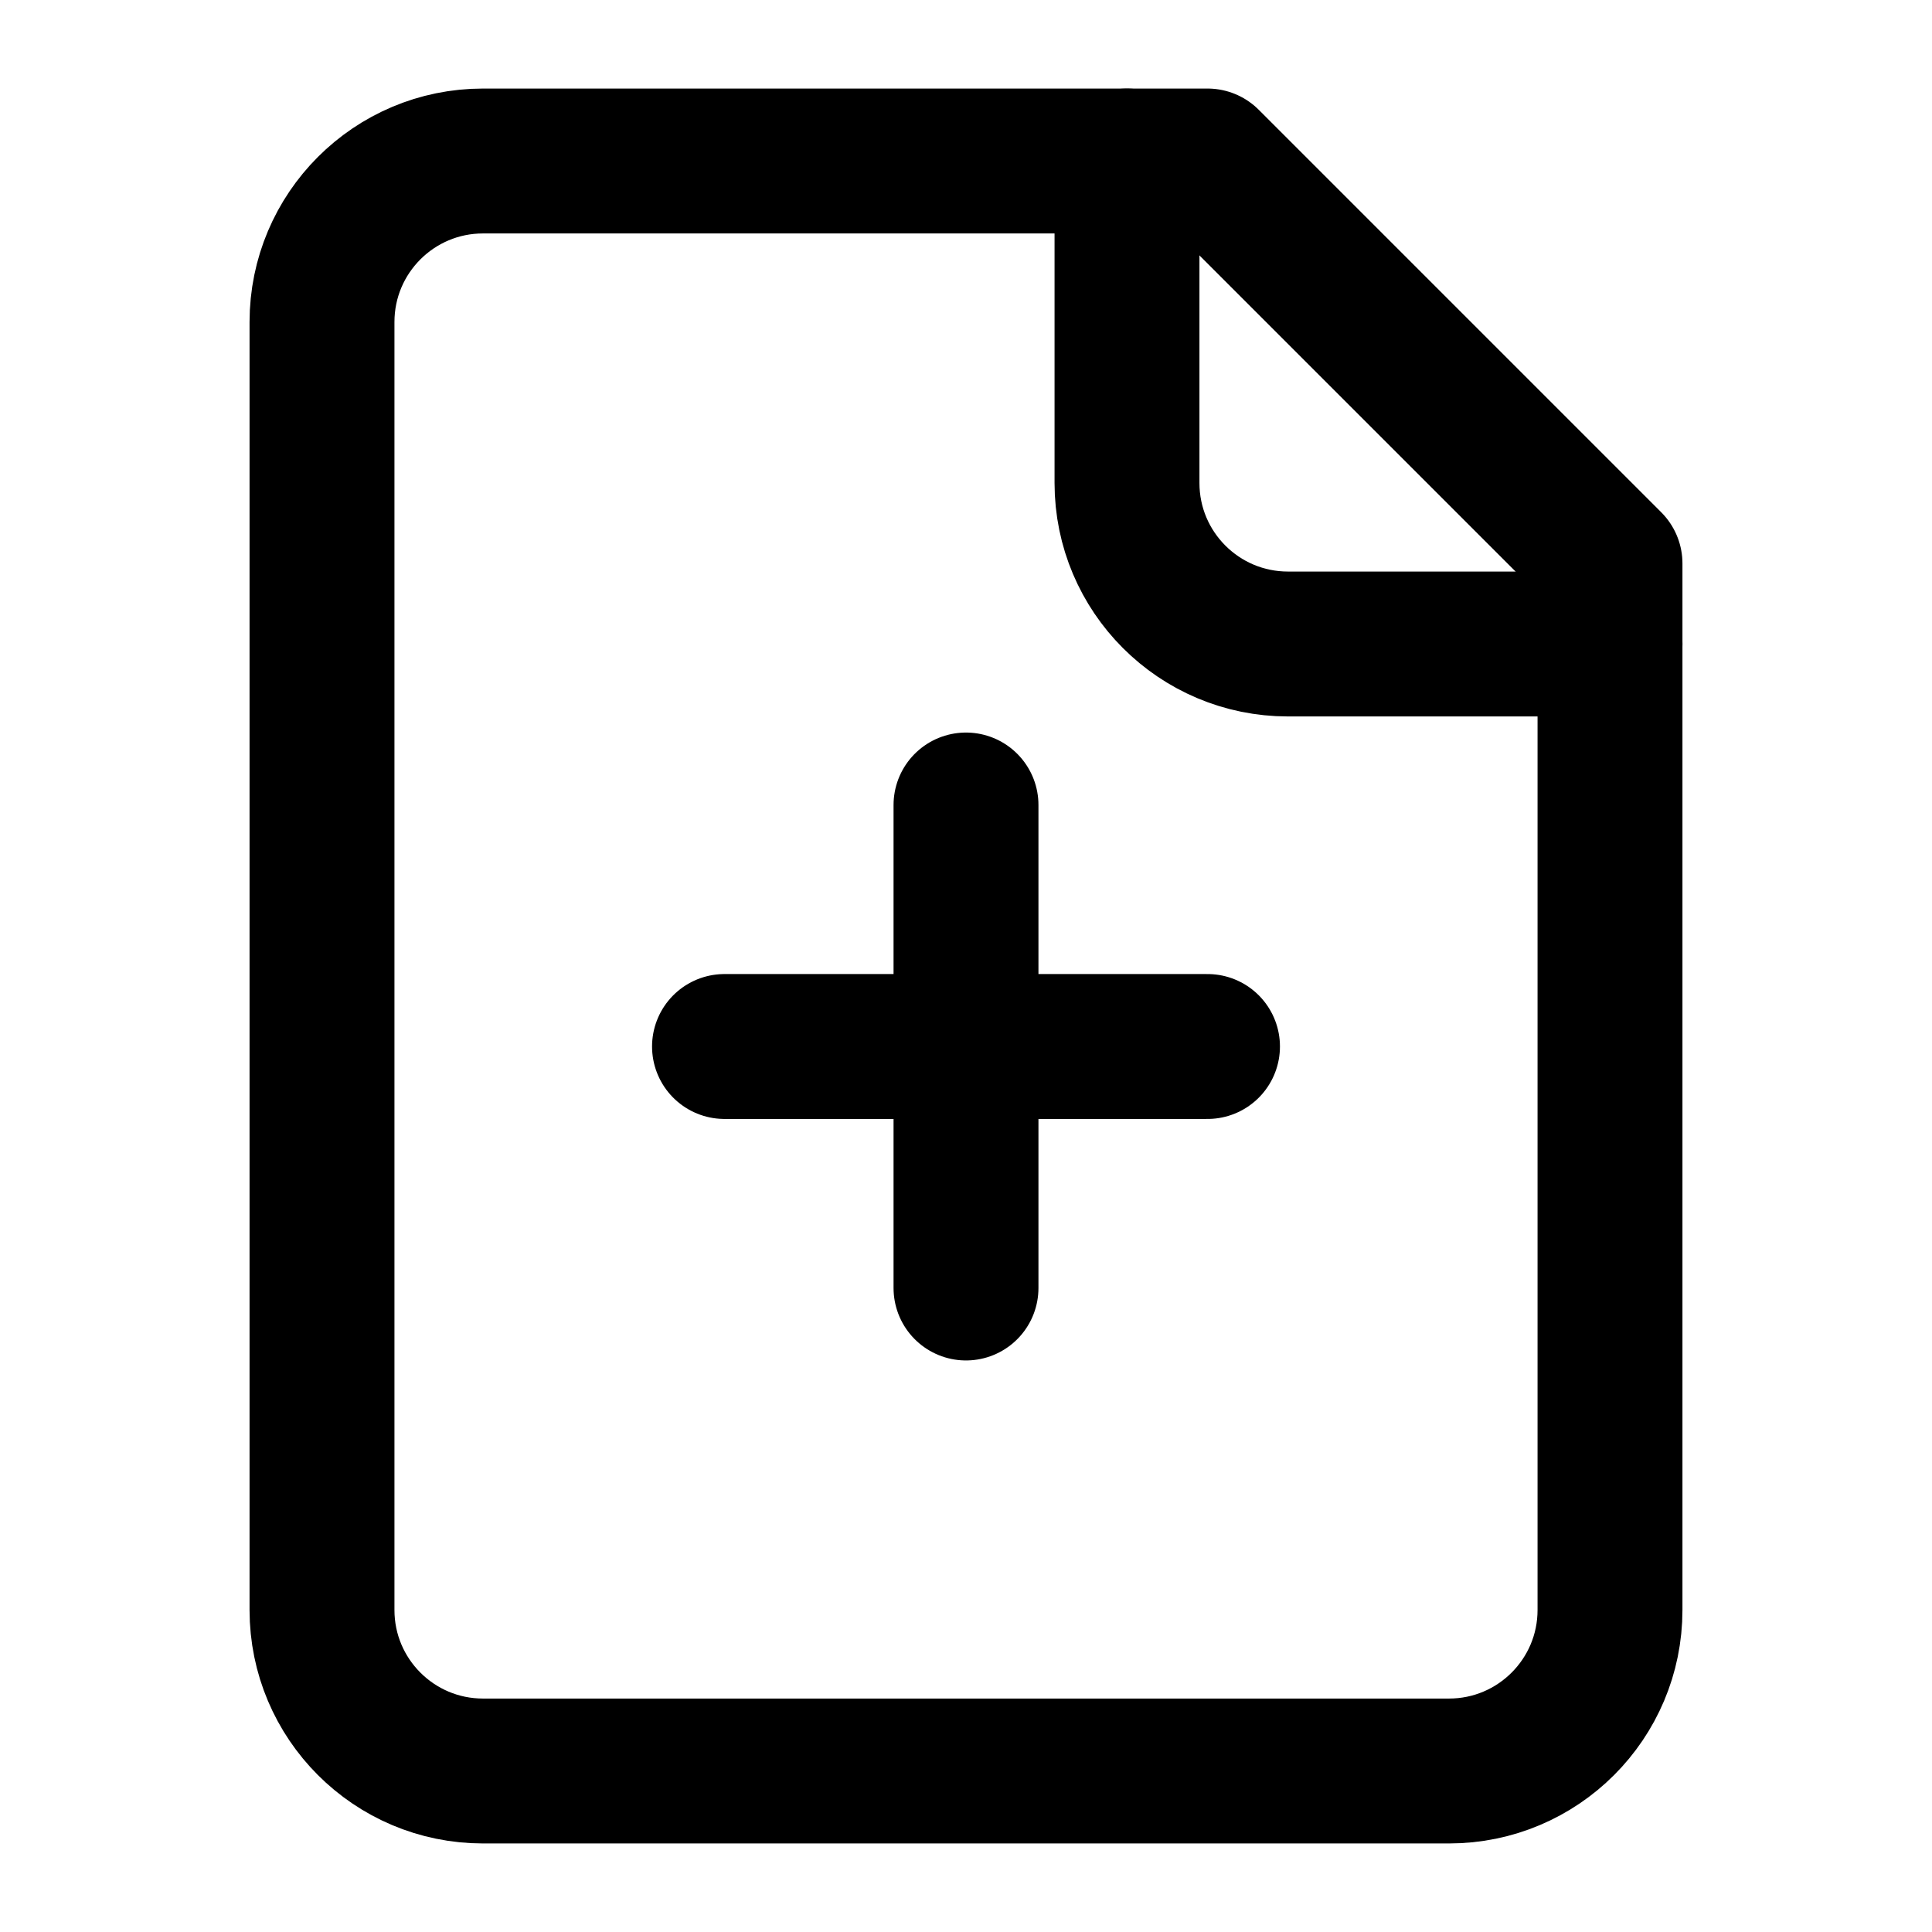
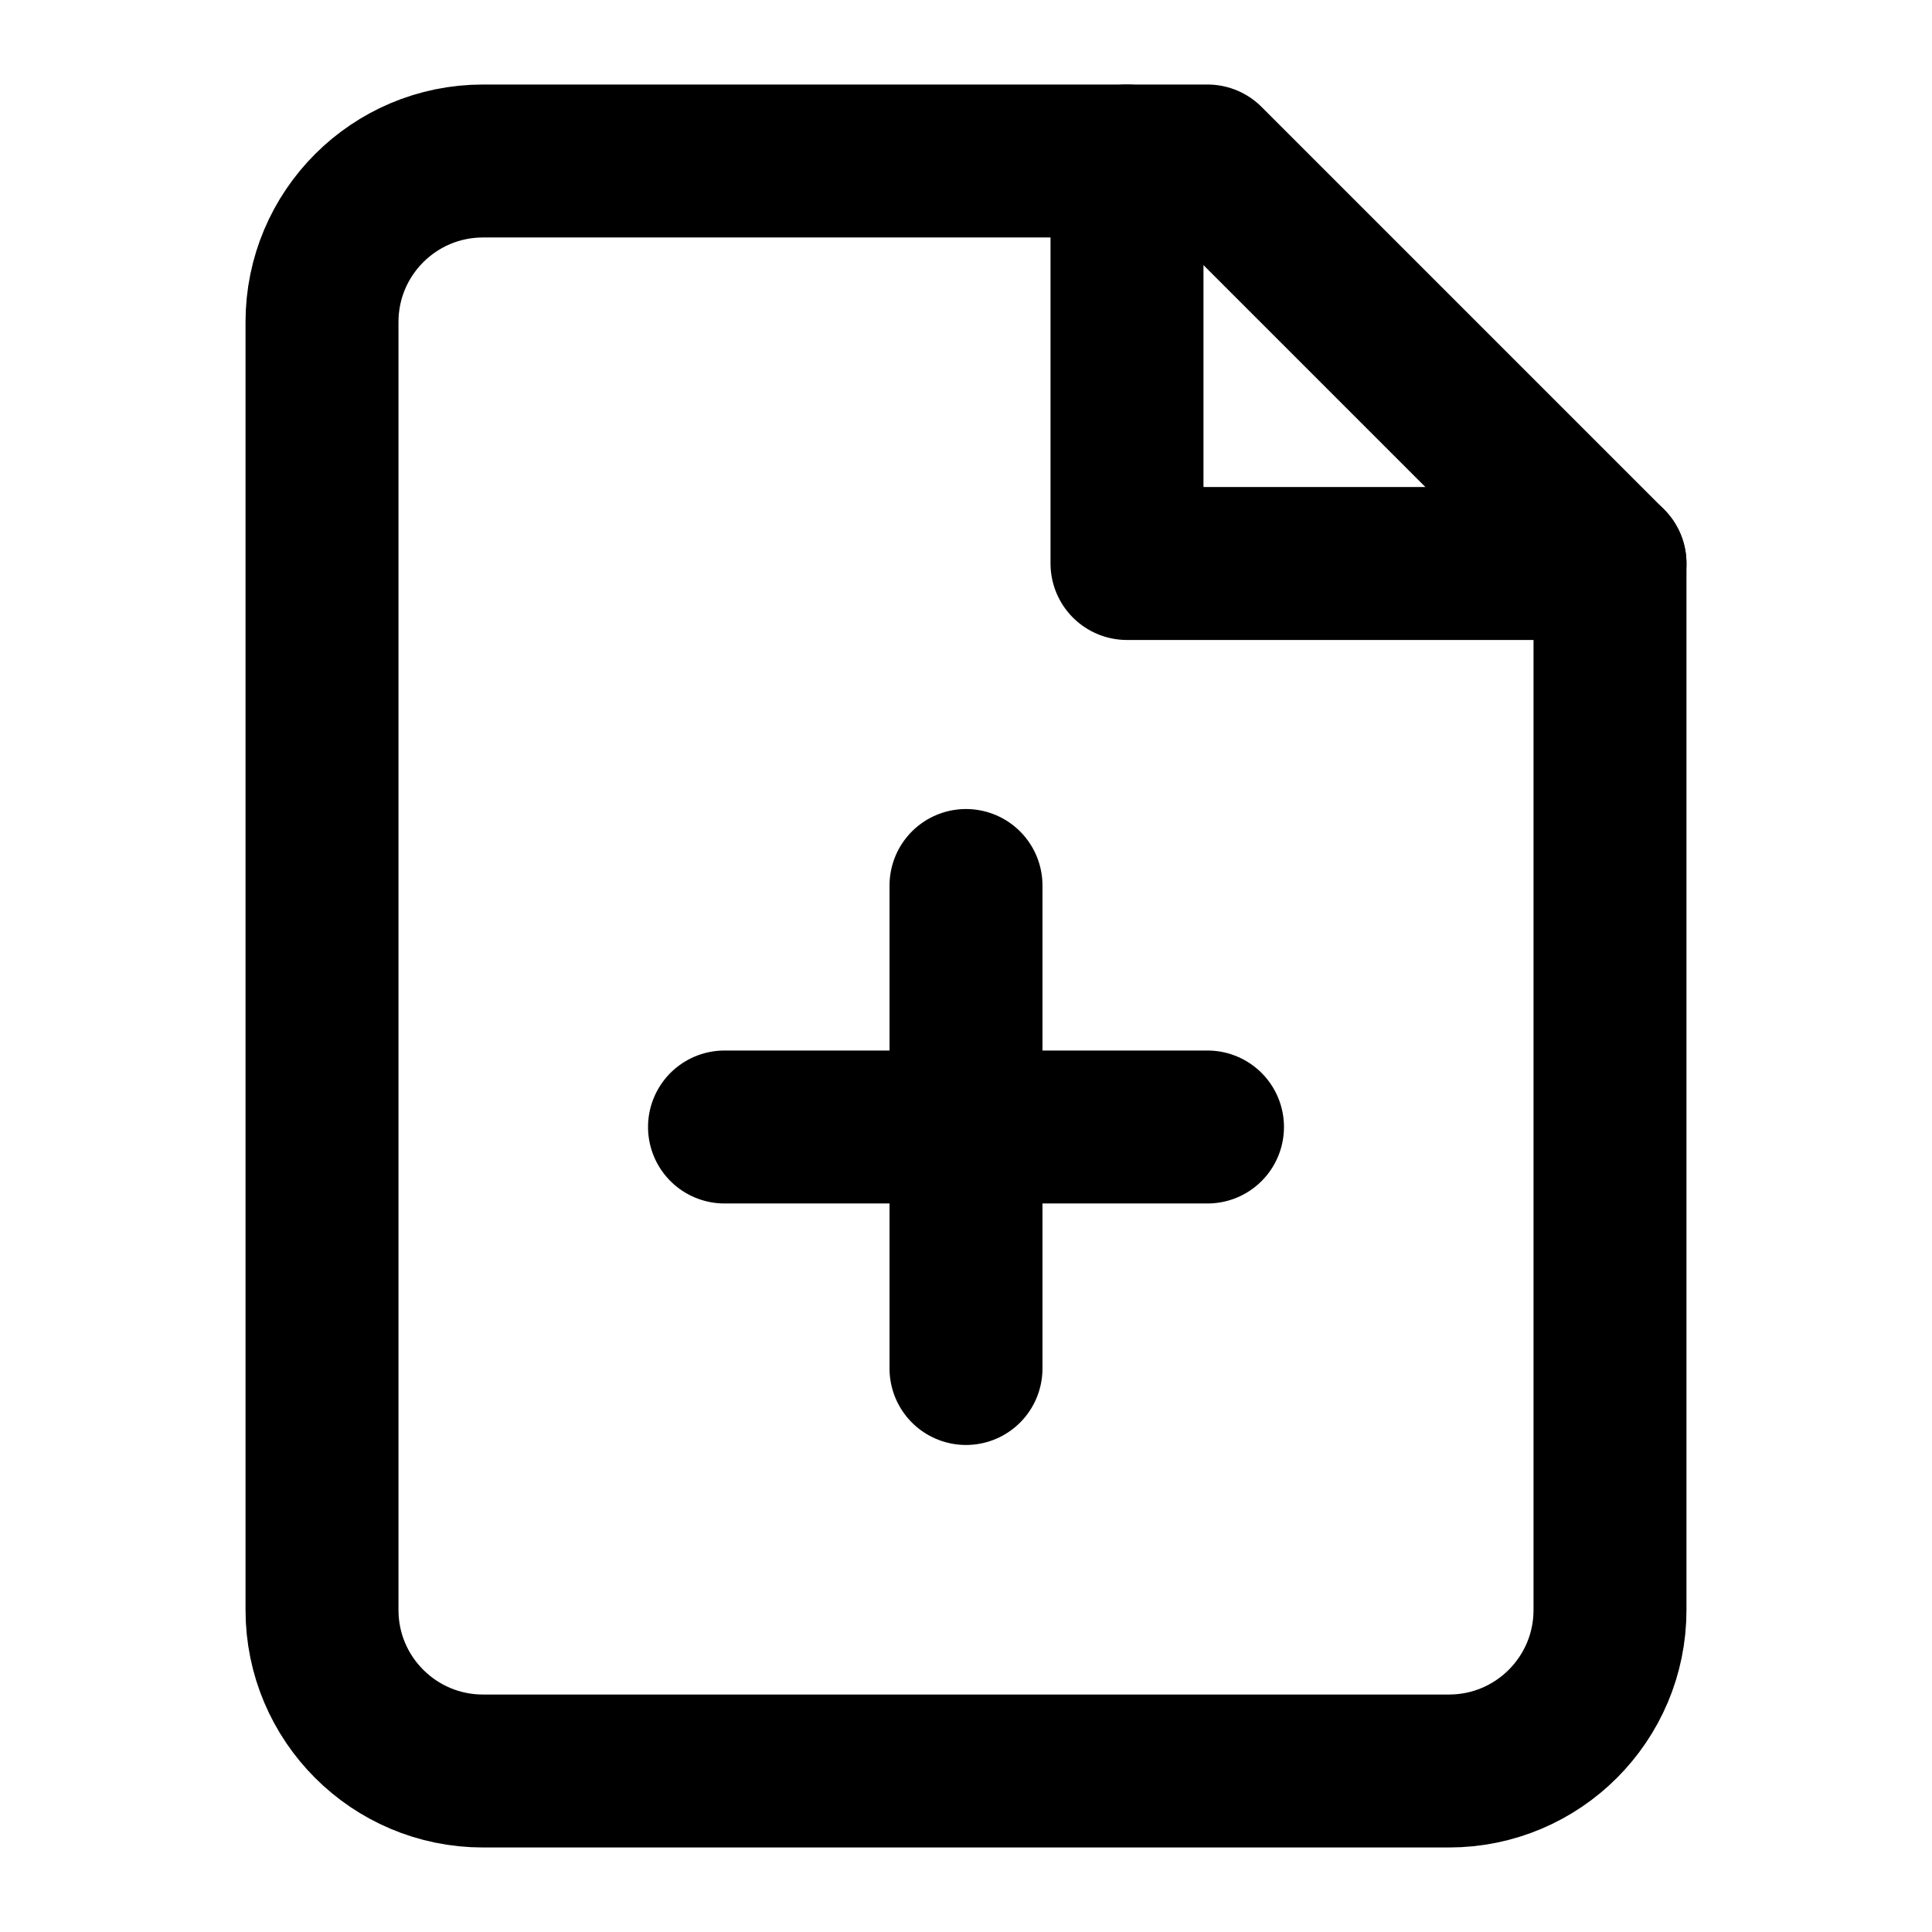
- <svg xmlns="http://www.w3.org/2000/svg" viewBox="0 0 24 24" fill="none" stroke="currentColor" stroke-width="1.8" stroke-linecap="round" stroke-linejoin="round">
+ <svg xmlns="http://www.w3.org/2000/svg" viewBox="0 0 24 24" fill="none" stroke="currentColor" stroke-width="1.9" stroke-linecap="round" stroke-linejoin="round">
  <path d="M15 2H6a2 2 0 0 0-2 2v16a2 2 0 0 0 2 2h12a2 2 0 0 0 2-2V7Z" />
-   <path d="M14 2v4a2 2 0 0 0 2 2h4" />
-   <path d="M9 13h6" />
-   <path d="M12 10v6" />
+   <path d="M14 2v5h6" />
+   <path d="M12 11v6" />
+   <path d="M9 14h6" />
</svg>
